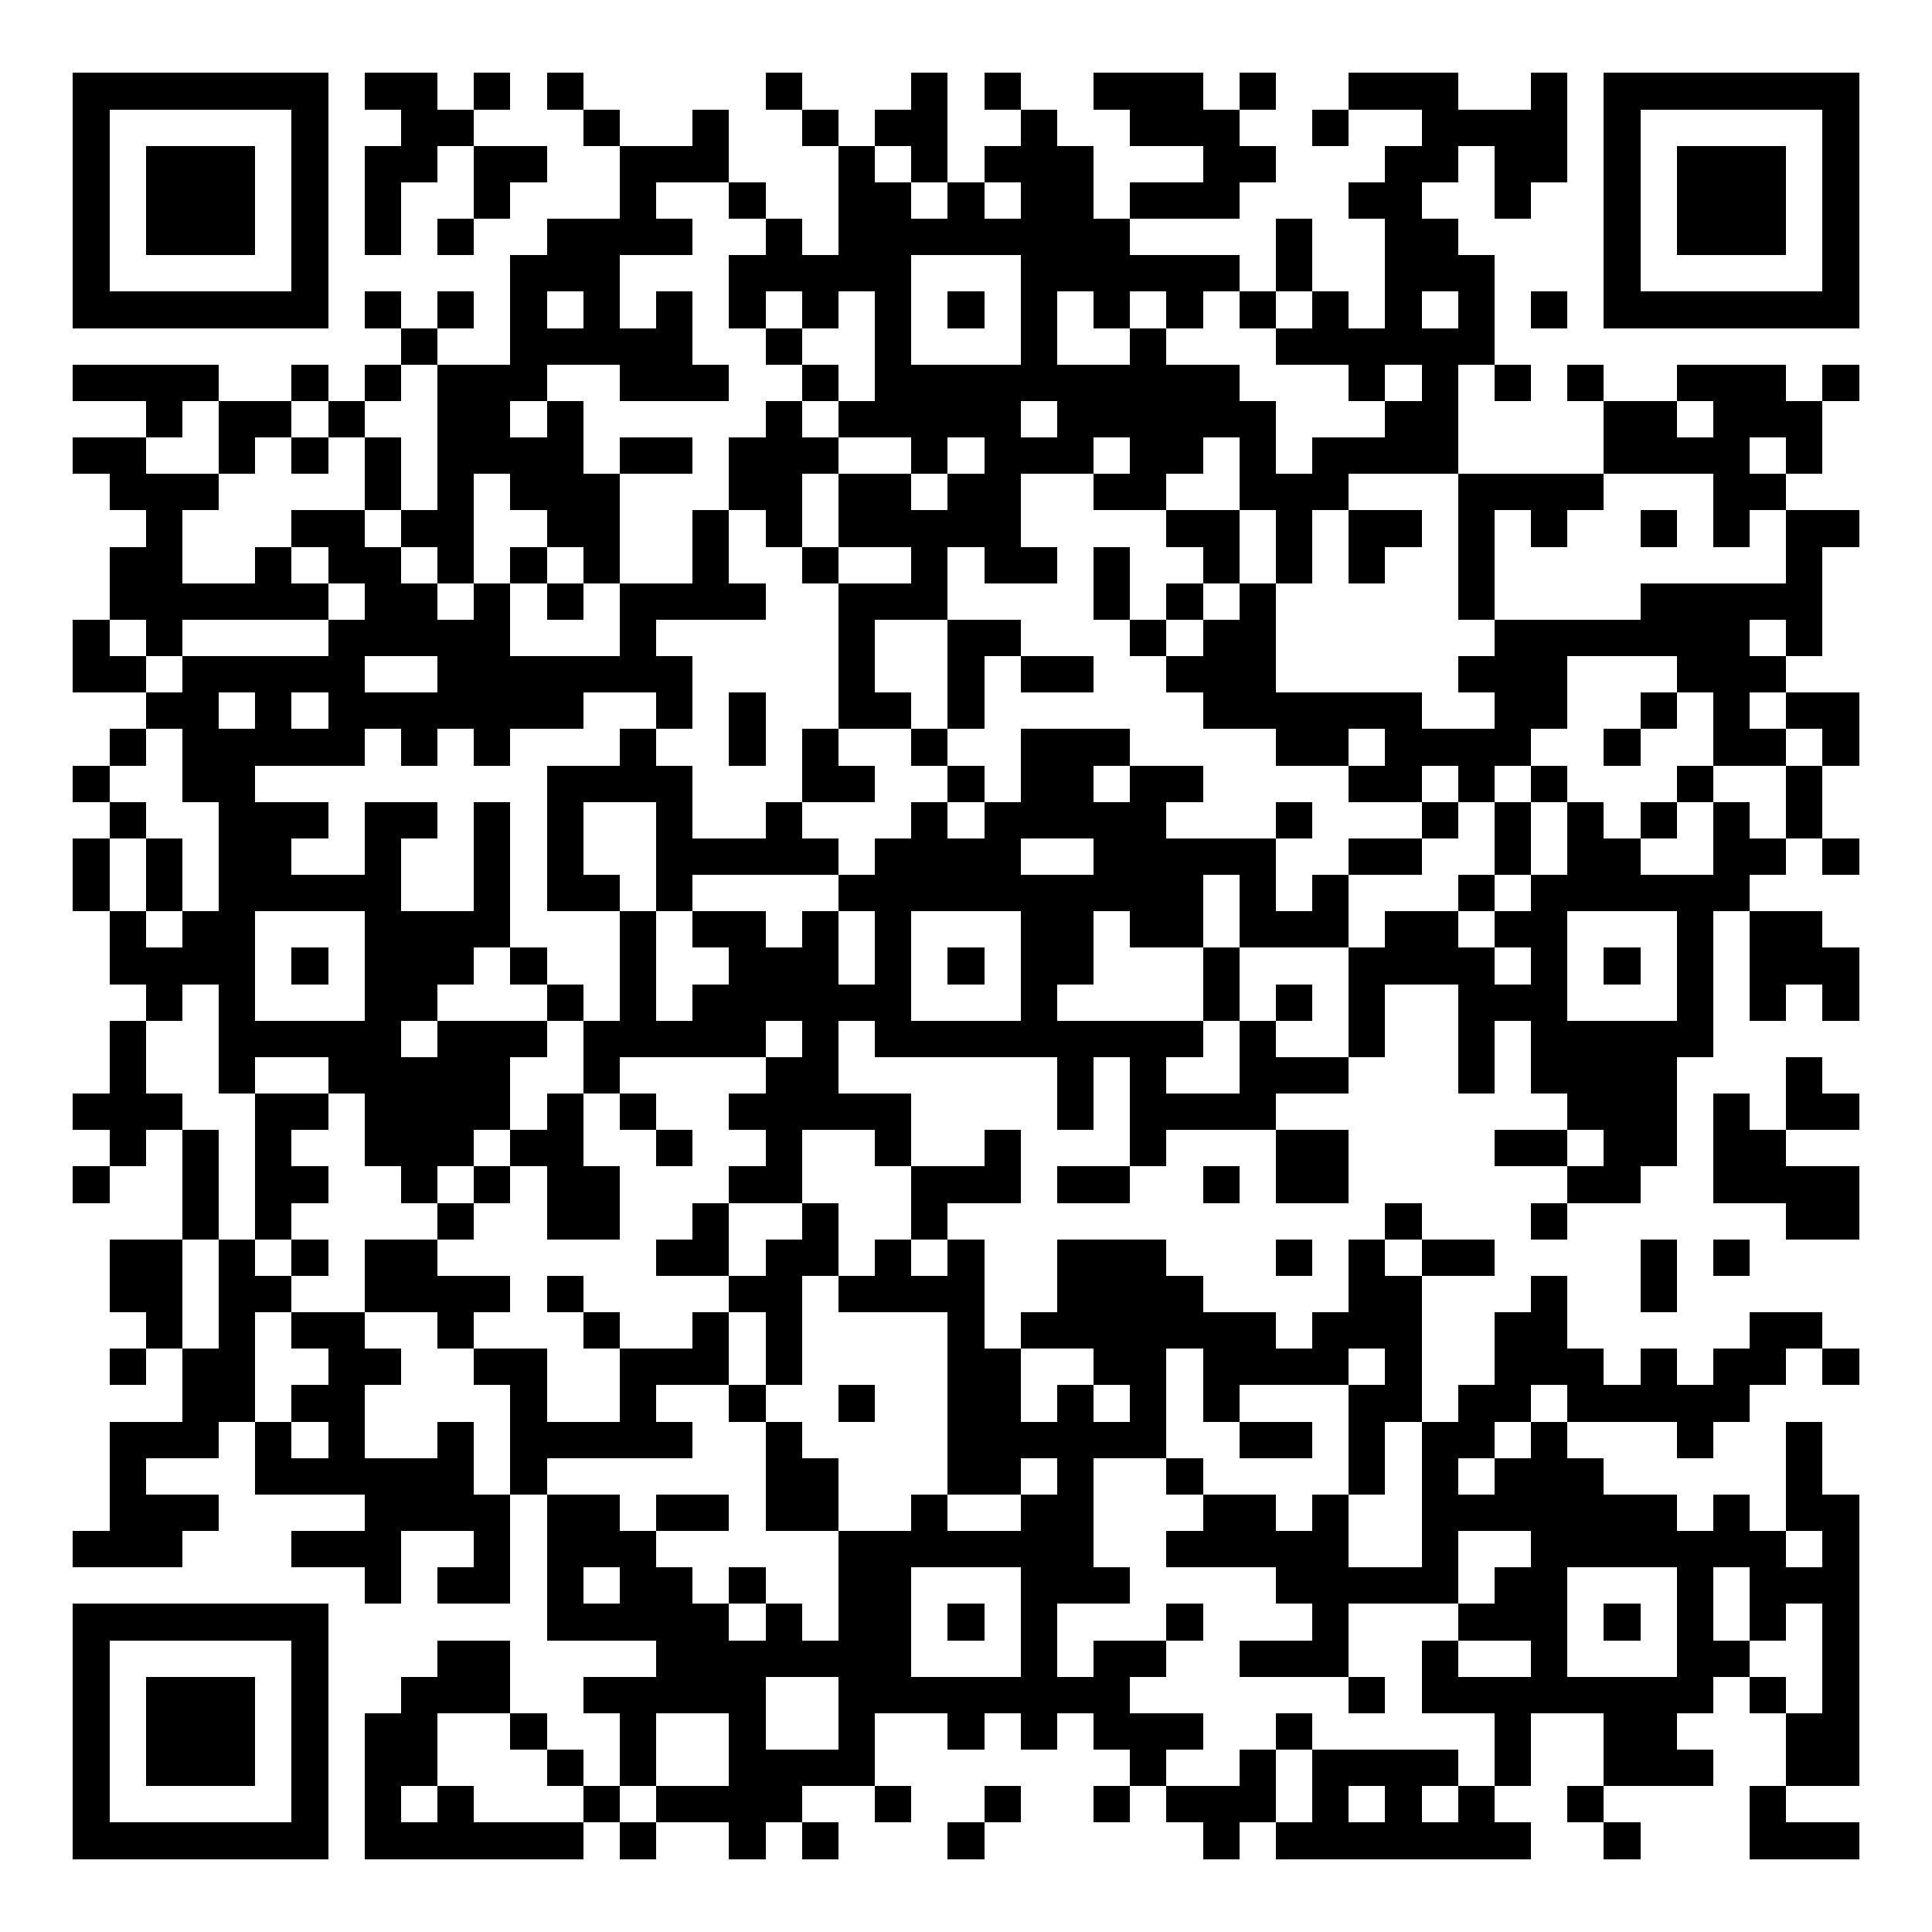
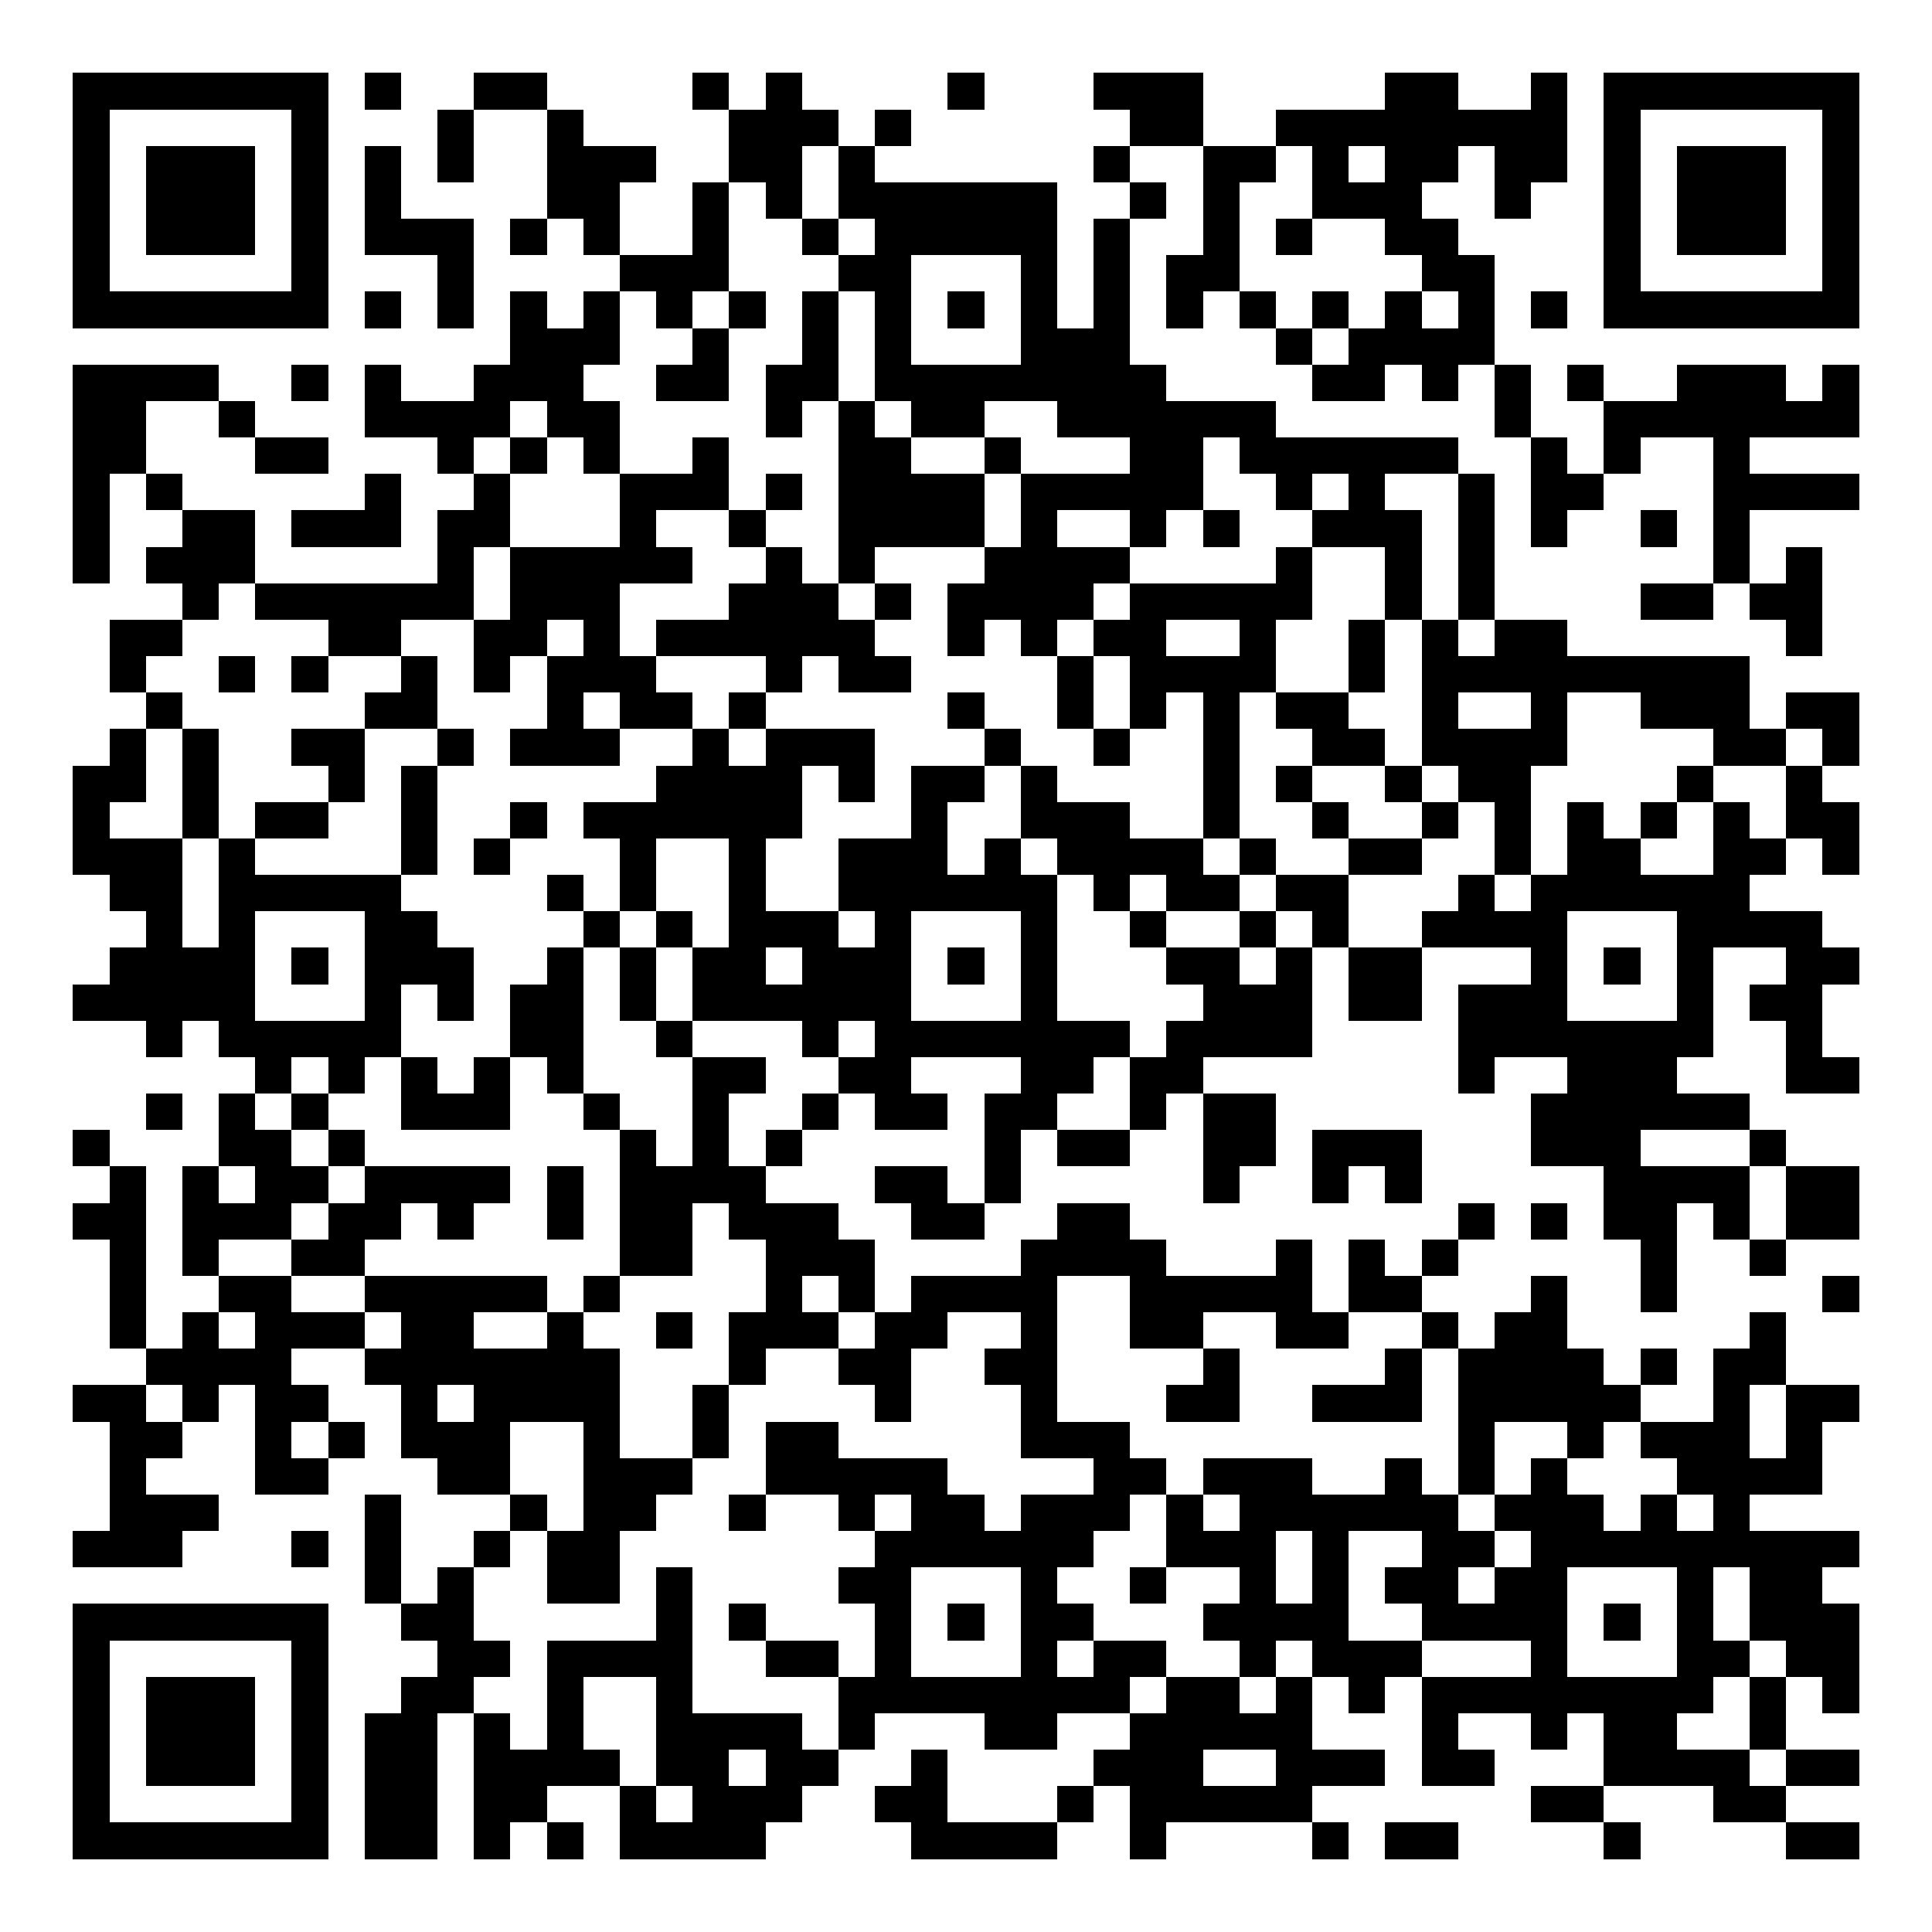
<svg xmlns="http://www.w3.org/2000/svg" viewBox="0 0 53 53" shape-rendering="crispEdges">
  <rect width="53" height="53" fill="#fff" />
-   <path d="M2 2h7v1h-7zM10 2h2v1h-2zM13 2h1v1h-1zM15 2h1v1h-1zM21 2h1v1h-1zM25 2h1v1h-1zM27 2h1v1h-1zM30 2h3v1h-3zM34 2h1v1h-1zM37 2h3v1h-3zM42 2h1v1h-1zM44 2h7v1h-7zM2 3h1v1h-1zM8 3h1v1h-1zM11 3h2v1h-2zM16 3h1v1h-1zM19 3h1v1h-1zM22 3h1v1h-1zM24 3h2v1h-2zM28 3h1v1h-1zM31 3h3v1h-3zM36 3h1v1h-1zM39 3h4v1h-4zM44 3h1v1h-1zM50 3h1v1h-1zM2 4h1v1h-1zM4 4h3v1h-3zM8 4h1v1h-1zM10 4h2v1h-2zM13 4h2v1h-2zM17 4h3v1h-3zM23 4h1v1h-1zM25 4h1v1h-1zM27 4h3v1h-3zM33 4h2v1h-2zM38 4h2v1h-2zM41 4h2v1h-2zM44 4h1v1h-1zM46 4h3v1h-3zM50 4h1v1h-1zM2 5h1v1h-1zM4 5h3v1h-3zM8 5h1v1h-1zM10 5h1v1h-1zM13 5h1v1h-1zM17 5h1v1h-1zM20 5h1v1h-1zM23 5h2v1h-2zM26 5h1v1h-1zM28 5h2v1h-2zM31 5h3v1h-3zM37 5h2v1h-2zM41 5h1v1h-1zM44 5h1v1h-1zM46 5h3v1h-3zM50 5h1v1h-1zM2 6h1v1h-1zM4 6h3v1h-3zM8 6h1v1h-1zM10 6h1v1h-1zM12 6h1v1h-1zM15 6h4v1h-4zM21 6h1v1h-1zM23 6h8v1h-8zM35 6h1v1h-1zM38 6h2v1h-2zM44 6h1v1h-1zM46 6h3v1h-3zM50 6h1v1h-1zM2 7h1v1h-1zM8 7h1v1h-1zM14 7h3v1h-3zM20 7h5v1h-5zM28 7h6v1h-6zM35 7h1v1h-1zM38 7h3v1h-3zM44 7h1v1h-1zM50 7h1v1h-1zM2 8h7v1h-7zM10 8h1v1h-1zM12 8h1v1h-1zM14 8h1v1h-1zM16 8h1v1h-1zM18 8h1v1h-1zM20 8h1v1h-1zM22 8h1v1h-1zM24 8h1v1h-1zM26 8h1v1h-1zM28 8h1v1h-1zM30 8h1v1h-1zM32 8h1v1h-1zM34 8h1v1h-1zM36 8h1v1h-1zM38 8h1v1h-1zM40 8h1v1h-1zM42 8h1v1h-1zM44 8h7v1h-7zM11 9h1v1h-1zM14 9h5v1h-5zM21 9h1v1h-1zM24 9h1v1h-1zM28 9h1v1h-1zM31 9h1v1h-1zM35 9h6v1h-6zM2 10h4v1h-4zM8 10h1v1h-1zM10 10h1v1h-1zM12 10h3v1h-3zM17 10h3v1h-3zM22 10h1v1h-1zM24 10h10v1h-10zM37 10h1v1h-1zM39 10h1v1h-1zM41 10h1v1h-1zM43 10h1v1h-1zM46 10h3v1h-3zM50 10h1v1h-1zM4 11h1v1h-1zM6 11h2v1h-2zM9 11h1v1h-1zM12 11h2v1h-2zM15 11h1v1h-1zM21 11h1v1h-1zM23 11h5v1h-5zM29 11h6v1h-6zM38 11h2v1h-2zM44 11h2v1h-2zM47 11h3v1h-3zM2 12h2v1h-2zM6 12h1v1h-1zM8 12h1v1h-1zM10 12h1v1h-1zM12 12h4v1h-4zM17 12h2v1h-2zM20 12h3v1h-3zM25 12h1v1h-1zM27 12h3v1h-3zM31 12h2v1h-2zM34 12h1v1h-1zM36 12h4v1h-4zM44 12h4v1h-4zM49 12h1v1h-1zM3 13h3v1h-3zM10 13h1v1h-1zM12 13h1v1h-1zM14 13h3v1h-3zM20 13h2v1h-2zM23 13h2v1h-2zM26 13h2v1h-2zM30 13h2v1h-2zM34 13h3v1h-3zM40 13h4v1h-4zM47 13h2v1h-2zM4 14h1v1h-1zM8 14h2v1h-2zM11 14h2v1h-2zM15 14h2v1h-2zM19 14h1v1h-1zM21 14h1v1h-1zM23 14h5v1h-5zM32 14h2v1h-2zM35 14h1v1h-1zM37 14h2v1h-2zM40 14h1v1h-1zM42 14h1v1h-1zM45 14h1v1h-1zM47 14h1v1h-1zM49 14h2v1h-2zM3 15h2v1h-2zM7 15h1v1h-1zM9 15h2v1h-2zM12 15h1v1h-1zM14 15h1v1h-1zM16 15h1v1h-1zM19 15h1v1h-1zM22 15h1v1h-1zM25 15h1v1h-1zM27 15h2v1h-2zM30 15h1v1h-1zM33 15h1v1h-1zM35 15h1v1h-1zM37 15h1v1h-1zM40 15h1v1h-1zM49 15h1v1h-1zM3 16h6v1h-6zM10 16h2v1h-2zM13 16h1v1h-1zM15 16h1v1h-1zM17 16h4v1h-4zM23 16h3v1h-3zM30 16h1v1h-1zM32 16h1v1h-1zM34 16h1v1h-1zM40 16h1v1h-1zM45 16h5v1h-5zM2 17h1v1h-1zM4 17h1v1h-1zM9 17h5v1h-5zM17 17h1v1h-1zM23 17h1v1h-1zM26 17h2v1h-2zM31 17h1v1h-1zM33 17h2v1h-2zM41 17h7v1h-7zM49 17h1v1h-1zM2 18h2v1h-2zM5 18h5v1h-5zM12 18h7v1h-7zM23 18h1v1h-1zM26 18h1v1h-1zM28 18h2v1h-2zM32 18h3v1h-3zM40 18h3v1h-3zM46 18h3v1h-3zM4 19h2v1h-2zM7 19h1v1h-1zM9 19h7v1h-7zM18 19h1v1h-1zM20 19h1v1h-1zM23 19h2v1h-2zM26 19h1v1h-1zM33 19h6v1h-6zM41 19h2v1h-2zM45 19h1v1h-1zM47 19h1v1h-1zM49 19h2v1h-2zM3 20h1v1h-1zM5 20h5v1h-5zM11 20h1v1h-1zM13 20h1v1h-1zM17 20h1v1h-1zM20 20h1v1h-1zM22 20h1v1h-1zM25 20h1v1h-1zM28 20h3v1h-3zM35 20h2v1h-2zM38 20h4v1h-4zM44 20h1v1h-1zM47 20h2v1h-2zM50 20h1v1h-1zM2 21h1v1h-1zM5 21h2v1h-2zM15 21h4v1h-4zM22 21h2v1h-2zM26 21h1v1h-1zM28 21h2v1h-2zM31 21h2v1h-2zM37 21h2v1h-2zM40 21h1v1h-1zM42 21h1v1h-1zM46 21h1v1h-1zM49 21h1v1h-1zM3 22h1v1h-1zM6 22h3v1h-3zM10 22h2v1h-2zM13 22h1v1h-1zM15 22h1v1h-1zM18 22h1v1h-1zM21 22h1v1h-1zM25 22h1v1h-1zM27 22h5v1h-5zM35 22h1v1h-1zM39 22h1v1h-1zM41 22h1v1h-1zM43 22h1v1h-1zM45 22h1v1h-1zM47 22h1v1h-1zM49 22h1v1h-1zM2 23h1v1h-1zM4 23h1v1h-1zM6 23h2v1h-2zM10 23h1v1h-1zM13 23h1v1h-1zM15 23h1v1h-1zM18 23h5v1h-5zM24 23h4v1h-4zM30 23h5v1h-5zM37 23h2v1h-2zM41 23h1v1h-1zM43 23h2v1h-2zM47 23h2v1h-2zM50 23h1v1h-1zM2 24h1v1h-1zM4 24h1v1h-1zM6 24h5v1h-5zM13 24h1v1h-1zM15 24h2v1h-2zM18 24h1v1h-1zM23 24h10v1h-10zM34 24h1v1h-1zM36 24h1v1h-1zM40 24h1v1h-1zM42 24h6v1h-6zM3 25h1v1h-1zM5 25h2v1h-2zM10 25h4v1h-4zM17 25h1v1h-1zM19 25h2v1h-2zM22 25h1v1h-1zM24 25h1v1h-1zM28 25h2v1h-2zM31 25h2v1h-2zM34 25h3v1h-3zM38 25h2v1h-2zM41 25h2v1h-2zM46 25h1v1h-1zM48 25h2v1h-2zM3 26h4v1h-4zM8 26h1v1h-1zM10 26h3v1h-3zM14 26h1v1h-1zM17 26h1v1h-1zM20 26h3v1h-3zM24 26h1v1h-1zM26 26h1v1h-1zM28 26h2v1h-2zM33 26h1v1h-1zM37 26h4v1h-4zM42 26h1v1h-1zM44 26h1v1h-1zM46 26h1v1h-1zM48 26h3v1h-3zM4 27h1v1h-1zM6 27h1v1h-1zM10 27h2v1h-2zM15 27h1v1h-1zM17 27h1v1h-1zM19 27h6v1h-6zM28 27h1v1h-1zM33 27h1v1h-1zM35 27h1v1h-1zM37 27h1v1h-1zM40 27h3v1h-3zM46 27h1v1h-1zM48 27h1v1h-1zM50 27h1v1h-1zM3 28h1v1h-1zM6 28h5v1h-5zM12 28h3v1h-3zM16 28h5v1h-5zM22 28h1v1h-1zM24 28h9v1h-9zM34 28h1v1h-1zM37 28h1v1h-1zM40 28h1v1h-1zM42 28h5v1h-5zM3 29h1v1h-1zM6 29h1v1h-1zM9 29h5v1h-5zM16 29h1v1h-1zM21 29h2v1h-2zM29 29h1v1h-1zM31 29h1v1h-1zM34 29h3v1h-3zM40 29h1v1h-1zM42 29h4v1h-4zM49 29h1v1h-1zM2 30h3v1h-3zM7 30h2v1h-2zM10 30h4v1h-4zM15 30h1v1h-1zM17 30h1v1h-1zM20 30h5v1h-5zM29 30h1v1h-1zM31 30h4v1h-4zM43 30h3v1h-3zM47 30h1v1h-1zM49 30h2v1h-2zM3 31h1v1h-1zM5 31h1v1h-1zM7 31h1v1h-1zM10 31h3v1h-3zM14 31h2v1h-2zM18 31h1v1h-1zM21 31h1v1h-1zM24 31h1v1h-1zM27 31h1v1h-1zM31 31h1v1h-1zM35 31h2v1h-2zM41 31h2v1h-2zM44 31h2v1h-2zM47 31h2v1h-2zM2 32h1v1h-1zM5 32h1v1h-1zM7 32h2v1h-2zM11 32h1v1h-1zM13 32h1v1h-1zM15 32h2v1h-2zM20 32h2v1h-2zM25 32h3v1h-3zM29 32h2v1h-2zM33 32h1v1h-1zM35 32h2v1h-2zM43 32h2v1h-2zM47 32h4v1h-4zM5 33h1v1h-1zM7 33h1v1h-1zM12 33h1v1h-1zM15 33h2v1h-2zM19 33h1v1h-1zM22 33h1v1h-1zM25 33h1v1h-1zM38 33h1v1h-1zM42 33h1v1h-1zM49 33h2v1h-2zM3 34h2v1h-2zM6 34h1v1h-1zM8 34h1v1h-1zM10 34h2v1h-2zM18 34h2v1h-2zM21 34h2v1h-2zM24 34h1v1h-1zM26 34h1v1h-1zM29 34h3v1h-3zM35 34h1v1h-1zM37 34h1v1h-1zM39 34h2v1h-2zM45 34h1v1h-1zM47 34h1v1h-1zM3 35h2v1h-2zM6 35h2v1h-2zM10 35h4v1h-4zM15 35h1v1h-1zM20 35h2v1h-2zM23 35h4v1h-4zM29 35h4v1h-4zM37 35h2v1h-2zM42 35h1v1h-1zM45 35h1v1h-1zM4 36h1v1h-1zM6 36h1v1h-1zM8 36h2v1h-2zM12 36h1v1h-1zM16 36h1v1h-1zM19 36h1v1h-1zM21 36h1v1h-1zM26 36h1v1h-1zM28 36h7v1h-7zM36 36h3v1h-3zM41 36h2v1h-2zM48 36h2v1h-2zM3 37h1v1h-1zM5 37h2v1h-2zM9 37h2v1h-2zM13 37h2v1h-2zM17 37h3v1h-3zM21 37h1v1h-1zM26 37h2v1h-2zM30 37h2v1h-2zM33 37h4v1h-4zM38 37h1v1h-1zM41 37h3v1h-3zM45 37h1v1h-1zM47 37h2v1h-2zM50 37h1v1h-1zM5 38h2v1h-2zM8 38h2v1h-2zM14 38h1v1h-1zM17 38h1v1h-1zM20 38h1v1h-1zM23 38h1v1h-1zM26 38h2v1h-2zM29 38h1v1h-1zM31 38h1v1h-1zM33 38h1v1h-1zM37 38h2v1h-2zM40 38h2v1h-2zM43 38h5v1h-5zM3 39h3v1h-3zM7 39h1v1h-1zM9 39h1v1h-1zM12 39h1v1h-1zM14 39h5v1h-5zM21 39h1v1h-1zM26 39h6v1h-6zM34 39h2v1h-2zM37 39h1v1h-1zM39 39h2v1h-2zM42 39h1v1h-1zM46 39h1v1h-1zM49 39h1v1h-1zM3 40h1v1h-1zM7 40h6v1h-6zM14 40h1v1h-1zM21 40h2v1h-2zM26 40h2v1h-2zM29 40h1v1h-1zM32 40h1v1h-1zM37 40h1v1h-1zM39 40h1v1h-1zM41 40h3v1h-3zM49 40h1v1h-1zM3 41h3v1h-3zM10 41h4v1h-4zM15 41h2v1h-2zM18 41h2v1h-2zM21 41h2v1h-2zM25 41h1v1h-1zM28 41h2v1h-2zM33 41h2v1h-2zM36 41h1v1h-1zM39 41h7v1h-7zM47 41h1v1h-1zM49 41h2v1h-2zM2 42h3v1h-3zM8 42h3v1h-3zM13 42h1v1h-1zM15 42h3v1h-3zM23 42h7v1h-7zM32 42h5v1h-5zM39 42h1v1h-1zM42 42h7v1h-7zM50 42h1v1h-1zM10 43h1v1h-1zM12 43h2v1h-2zM15 43h1v1h-1zM17 43h2v1h-2zM20 43h1v1h-1zM23 43h2v1h-2zM28 43h3v1h-3zM35 43h5v1h-5zM41 43h2v1h-2zM46 43h1v1h-1zM48 43h3v1h-3zM2 44h7v1h-7zM15 44h5v1h-5zM21 44h1v1h-1zM23 44h2v1h-2zM26 44h1v1h-1zM28 44h1v1h-1zM32 44h1v1h-1zM36 44h1v1h-1zM40 44h3v1h-3zM44 44h1v1h-1zM46 44h1v1h-1zM48 44h1v1h-1zM50 44h1v1h-1zM2 45h1v1h-1zM8 45h1v1h-1zM12 45h2v1h-2zM18 45h7v1h-7zM28 45h1v1h-1zM30 45h2v1h-2zM34 45h3v1h-3zM39 45h1v1h-1zM42 45h1v1h-1zM46 45h2v1h-2zM50 45h1v1h-1zM2 46h1v1h-1zM4 46h3v1h-3zM8 46h1v1h-1zM11 46h3v1h-3zM16 46h5v1h-5zM23 46h8v1h-8zM37 46h1v1h-1zM39 46h8v1h-8zM48 46h1v1h-1zM50 46h1v1h-1zM2 47h1v1h-1zM4 47h3v1h-3zM8 47h1v1h-1zM10 47h2v1h-2zM14 47h1v1h-1zM17 47h1v1h-1zM20 47h1v1h-1zM23 47h1v1h-1zM26 47h1v1h-1zM28 47h1v1h-1zM30 47h3v1h-3zM35 47h1v1h-1zM41 47h1v1h-1zM44 47h2v1h-2zM49 47h2v1h-2zM2 48h1v1h-1zM4 48h3v1h-3zM8 48h1v1h-1zM10 48h2v1h-2zM15 48h1v1h-1zM17 48h1v1h-1zM20 48h4v1h-4zM31 48h1v1h-1zM34 48h1v1h-1zM36 48h4v1h-4zM41 48h1v1h-1zM44 48h3v1h-3zM49 48h2v1h-2zM2 49h1v1h-1zM8 49h1v1h-1zM10 49h1v1h-1zM12 49h1v1h-1zM16 49h1v1h-1zM18 49h4v1h-4zM24 49h1v1h-1zM27 49h1v1h-1zM30 49h1v1h-1zM32 49h3v1h-3zM36 49h1v1h-1zM38 49h1v1h-1zM40 49h1v1h-1zM43 49h1v1h-1zM48 49h1v1h-1zM2 50h7v1h-7zM10 50h6v1h-6zM17 50h1v1h-1zM20 50h1v1h-1zM22 50h1v1h-1zM26 50h1v1h-1zM33 50h1v1h-1zM35 50h7v1h-7zM44 50h1v1h-1zM48 50h3v1h-3z" fill="#000" />
+   <path d="M2 2h7v1h-7zM10 2h1v1h-1zM13 2h2v1h-2zM19 2h1v1h-1zM21 2h1v1h-1zM26 2h1v1h-1zM30 2h3v1h-3zM38 2h2v1h-2zM42 2h1v1h-1zM44 2h7v1h-7zM2 3h1v1h-1zM8 3h1v1h-1zM12 3h1v1h-1zM15 3h1v1h-1zM20 3h3v1h-3zM24 3h1v1h-1zM31 3h2v1h-2zM35 3h8v1h-8zM44 3h1v1h-1zM50 3h1v1h-1zM2 4h1v1h-1zM4 4h3v1h-3zM8 4h1v1h-1zM10 4h1v1h-1zM12 4h1v1h-1zM15 4h3v1h-3zM20 4h2v1h-2zM23 4h1v1h-1zM30 4h1v1h-1zM33 4h2v1h-2zM36 4h1v1h-1zM38 4h2v1h-2zM41 4h2v1h-2zM44 4h1v1h-1zM46 4h3v1h-3zM50 4h1v1h-1zM2 5h1v1h-1zM4 5h3v1h-3zM8 5h1v1h-1zM10 5h1v1h-1zM15 5h2v1h-2zM19 5h1v1h-1zM21 5h1v1h-1zM23 5h6v1h-6zM31 5h1v1h-1zM33 5h1v1h-1zM36 5h3v1h-3zM41 5h1v1h-1zM44 5h1v1h-1zM46 5h3v1h-3zM50 5h1v1h-1zM2 6h1v1h-1zM4 6h3v1h-3zM8 6h1v1h-1zM10 6h3v1h-3zM14 6h1v1h-1zM16 6h1v1h-1zM19 6h1v1h-1zM22 6h1v1h-1zM24 6h5v1h-5zM30 6h1v1h-1zM33 6h1v1h-1zM35 6h1v1h-1zM38 6h2v1h-2zM44 6h1v1h-1zM46 6h3v1h-3zM50 6h1v1h-1zM2 7h1v1h-1zM8 7h1v1h-1zM12 7h1v1h-1zM17 7h3v1h-3zM23 7h2v1h-2zM28 7h1v1h-1zM30 7h1v1h-1zM32 7h2v1h-2zM39 7h2v1h-2zM44 7h1v1h-1zM50 7h1v1h-1zM2 8h7v1h-7zM10 8h1v1h-1zM12 8h1v1h-1zM14 8h1v1h-1zM16 8h1v1h-1zM18 8h1v1h-1zM20 8h1v1h-1zM22 8h1v1h-1zM24 8h1v1h-1zM26 8h1v1h-1zM28 8h1v1h-1zM30 8h1v1h-1zM32 8h1v1h-1zM34 8h1v1h-1zM36 8h1v1h-1zM38 8h1v1h-1zM40 8h1v1h-1zM42 8h1v1h-1zM44 8h7v1h-7zM14 9h3v1h-3zM19 9h1v1h-1zM22 9h1v1h-1zM24 9h1v1h-1zM28 9h3v1h-3zM35 9h1v1h-1zM37 9h4v1h-4zM2 10h4v1h-4zM8 10h1v1h-1zM10 10h1v1h-1zM13 10h3v1h-3zM18 10h2v1h-2zM21 10h2v1h-2zM24 10h8v1h-8zM36 10h2v1h-2zM39 10h1v1h-1zM41 10h1v1h-1zM43 10h1v1h-1zM46 10h3v1h-3zM50 10h1v1h-1zM2 11h2v1h-2zM6 11h1v1h-1zM10 11h4v1h-4zM15 11h2v1h-2zM21 11h1v1h-1zM23 11h1v1h-1zM25 11h2v1h-2zM29 11h6v1h-6zM41 11h1v1h-1zM44 11h7v1h-7zM2 12h2v1h-2zM7 12h2v1h-2zM12 12h1v1h-1zM14 12h1v1h-1zM16 12h1v1h-1zM19 12h1v1h-1zM23 12h2v1h-2zM27 12h1v1h-1zM31 12h2v1h-2zM34 12h6v1h-6zM42 12h1v1h-1zM44 12h1v1h-1zM47 12h1v1h-1zM2 13h1v1h-1zM4 13h1v1h-1zM10 13h1v1h-1zM13 13h1v1h-1zM17 13h3v1h-3zM21 13h1v1h-1zM23 13h4v1h-4zM28 13h5v1h-5zM35 13h1v1h-1zM37 13h1v1h-1zM40 13h1v1h-1zM42 13h2v1h-2zM47 13h4v1h-4zM2 14h1v1h-1zM5 14h2v1h-2zM8 14h3v1h-3zM12 14h2v1h-2zM17 14h1v1h-1zM20 14h1v1h-1zM23 14h4v1h-4zM28 14h1v1h-1zM31 14h1v1h-1zM33 14h1v1h-1zM36 14h3v1h-3zM40 14h1v1h-1zM42 14h1v1h-1zM45 14h1v1h-1zM47 14h1v1h-1zM2 15h1v1h-1zM4 15h3v1h-3zM12 15h1v1h-1zM14 15h5v1h-5zM21 15h1v1h-1zM23 15h1v1h-1zM27 15h4v1h-4zM35 15h1v1h-1zM38 15h1v1h-1zM40 15h1v1h-1zM47 15h1v1h-1zM49 15h1v1h-1zM5 16h1v1h-1zM7 16h6v1h-6zM14 16h3v1h-3zM20 16h3v1h-3zM24 16h1v1h-1zM26 16h4v1h-4zM31 16h5v1h-5zM38 16h1v1h-1zM40 16h1v1h-1zM45 16h2v1h-2zM48 16h2v1h-2zM3 17h2v1h-2zM9 17h2v1h-2zM13 17h2v1h-2zM16 17h1v1h-1zM18 17h6v1h-6zM26 17h1v1h-1zM28 17h1v1h-1zM30 17h2v1h-2zM34 17h1v1h-1zM37 17h1v1h-1zM39 17h1v1h-1zM41 17h2v1h-2zM49 17h1v1h-1zM3 18h1v1h-1zM6 18h1v1h-1zM8 18h1v1h-1zM11 18h1v1h-1zM13 18h1v1h-1zM15 18h3v1h-3zM21 18h1v1h-1zM23 18h2v1h-2zM29 18h1v1h-1zM31 18h4v1h-4zM37 18h1v1h-1zM39 18h9v1h-9zM4 19h1v1h-1zM10 19h2v1h-2zM15 19h1v1h-1zM17 19h2v1h-2zM20 19h1v1h-1zM26 19h1v1h-1zM29 19h1v1h-1zM31 19h1v1h-1zM33 19h1v1h-1zM35 19h2v1h-2zM39 19h1v1h-1zM42 19h1v1h-1zM45 19h3v1h-3zM49 19h2v1h-2zM3 20h1v1h-1zM5 20h1v1h-1zM8 20h2v1h-2zM12 20h1v1h-1zM14 20h3v1h-3zM19 20h1v1h-1zM21 20h3v1h-3zM27 20h1v1h-1zM30 20h1v1h-1zM33 20h1v1h-1zM36 20h2v1h-2zM39 20h4v1h-4zM47 20h2v1h-2zM50 20h1v1h-1zM2 21h2v1h-2zM5 21h1v1h-1zM9 21h1v1h-1zM11 21h1v1h-1zM18 21h4v1h-4zM23 21h1v1h-1zM25 21h2v1h-2zM28 21h1v1h-1zM33 21h1v1h-1zM35 21h1v1h-1zM38 21h1v1h-1zM40 21h2v1h-2zM46 21h1v1h-1zM49 21h1v1h-1zM2 22h1v1h-1zM5 22h1v1h-1zM7 22h2v1h-2zM11 22h1v1h-1zM14 22h1v1h-1zM16 22h6v1h-6zM25 22h1v1h-1zM28 22h3v1h-3zM33 22h1v1h-1zM36 22h1v1h-1zM39 22h1v1h-1zM41 22h1v1h-1zM43 22h1v1h-1zM45 22h1v1h-1zM47 22h1v1h-1zM49 22h2v1h-2zM2 23h3v1h-3zM6 23h1v1h-1zM11 23h1v1h-1zM13 23h1v1h-1zM17 23h1v1h-1zM20 23h1v1h-1zM23 23h3v1h-3zM27 23h1v1h-1zM29 23h4v1h-4zM34 23h1v1h-1zM37 23h2v1h-2zM41 23h1v1h-1zM43 23h2v1h-2zM47 23h2v1h-2zM50 23h1v1h-1zM3 24h2v1h-2zM6 24h5v1h-5zM15 24h1v1h-1zM17 24h1v1h-1zM20 24h1v1h-1zM23 24h6v1h-6zM30 24h1v1h-1zM32 24h2v1h-2zM35 24h2v1h-2zM40 24h1v1h-1zM42 24h6v1h-6zM4 25h1v1h-1zM6 25h1v1h-1zM10 25h2v1h-2zM16 25h1v1h-1zM18 25h1v1h-1zM20 25h3v1h-3zM24 25h1v1h-1zM28 25h1v1h-1zM31 25h1v1h-1zM34 25h1v1h-1zM36 25h1v1h-1zM39 25h4v1h-4zM46 25h4v1h-4zM3 26h4v1h-4zM8 26h1v1h-1zM10 26h3v1h-3zM15 26h1v1h-1zM17 26h1v1h-1zM19 26h2v1h-2zM22 26h3v1h-3zM26 26h1v1h-1zM28 26h1v1h-1zM32 26h2v1h-2zM35 26h1v1h-1zM37 26h2v1h-2zM42 26h1v1h-1zM44 26h1v1h-1zM46 26h1v1h-1zM49 26h2v1h-2zM2 27h5v1h-5zM10 27h1v1h-1zM12 27h1v1h-1zM14 27h2v1h-2zM17 27h1v1h-1zM19 27h6v1h-6zM28 27h1v1h-1zM33 27h3v1h-3zM37 27h2v1h-2zM40 27h3v1h-3zM46 27h1v1h-1zM48 27h2v1h-2zM4 28h1v1h-1zM6 28h5v1h-5zM14 28h2v1h-2zM18 28h1v1h-1zM22 28h1v1h-1zM24 28h7v1h-7zM32 28h4v1h-4zM40 28h7v1h-7zM49 28h1v1h-1zM7 29h1v1h-1zM9 29h1v1h-1zM11 29h1v1h-1zM13 29h1v1h-1zM15 29h1v1h-1zM19 29h2v1h-2zM23 29h2v1h-2zM28 29h2v1h-2zM31 29h2v1h-2zM40 29h1v1h-1zM43 29h3v1h-3zM49 29h2v1h-2zM4 30h1v1h-1zM6 30h1v1h-1zM8 30h1v1h-1zM11 30h3v1h-3zM16 30h1v1h-1zM19 30h1v1h-1zM22 30h1v1h-1zM24 30h2v1h-2zM27 30h2v1h-2zM31 30h1v1h-1zM33 30h2v1h-2zM42 30h6v1h-6zM2 31h1v1h-1zM6 31h2v1h-2zM9 31h1v1h-1zM17 31h1v1h-1zM19 31h1v1h-1zM21 31h1v1h-1zM27 31h1v1h-1zM29 31h2v1h-2zM33 31h2v1h-2zM36 31h3v1h-3zM42 31h3v1h-3zM48 31h1v1h-1zM3 32h1v1h-1zM5 32h1v1h-1zM7 32h2v1h-2zM10 32h4v1h-4zM15 32h1v1h-1zM17 32h4v1h-4zM24 32h2v1h-2zM27 32h1v1h-1zM33 32h1v1h-1zM36 32h1v1h-1zM38 32h1v1h-1zM44 32h4v1h-4zM49 32h2v1h-2zM2 33h2v1h-2zM5 33h3v1h-3zM9 33h2v1h-2zM12 33h1v1h-1zM15 33h1v1h-1zM17 33h2v1h-2zM20 33h3v1h-3zM25 33h2v1h-2zM29 33h2v1h-2zM40 33h1v1h-1zM42 33h1v1h-1zM44 33h2v1h-2zM47 33h1v1h-1zM49 33h2v1h-2zM3 34h1v1h-1zM5 34h1v1h-1zM8 34h2v1h-2zM17 34h2v1h-2zM21 34h3v1h-3zM28 34h4v1h-4zM35 34h1v1h-1zM37 34h1v1h-1zM39 34h1v1h-1zM45 34h1v1h-1zM48 34h1v1h-1zM3 35h1v1h-1zM6 35h2v1h-2zM10 35h5v1h-5zM16 35h1v1h-1zM21 35h1v1h-1zM23 35h1v1h-1zM25 35h4v1h-4zM31 35h5v1h-5zM37 35h2v1h-2zM42 35h1v1h-1zM45 35h1v1h-1zM50 35h1v1h-1zM3 36h1v1h-1zM5 36h1v1h-1zM7 36h3v1h-3zM11 36h2v1h-2zM15 36h1v1h-1zM18 36h1v1h-1zM20 36h3v1h-3zM24 36h2v1h-2zM28 36h1v1h-1zM31 36h2v1h-2zM35 36h2v1h-2zM39 36h1v1h-1zM41 36h2v1h-2zM48 36h1v1h-1zM4 37h4v1h-4zM10 37h7v1h-7zM20 37h1v1h-1zM23 37h2v1h-2zM27 37h2v1h-2zM33 37h1v1h-1zM38 37h1v1h-1zM40 37h4v1h-4zM45 37h1v1h-1zM47 37h2v1h-2zM2 38h2v1h-2zM5 38h1v1h-1zM7 38h2v1h-2zM11 38h1v1h-1zM13 38h4v1h-4zM19 38h1v1h-1zM24 38h1v1h-1zM28 38h1v1h-1zM32 38h2v1h-2zM36 38h3v1h-3zM40 38h5v1h-5zM47 38h1v1h-1zM49 38h2v1h-2zM3 39h2v1h-2zM7 39h1v1h-1zM9 39h1v1h-1zM11 39h3v1h-3zM16 39h1v1h-1zM19 39h1v1h-1zM21 39h2v1h-2zM28 39h3v1h-3zM40 39h1v1h-1zM43 39h1v1h-1zM45 39h3v1h-3zM49 39h1v1h-1zM3 40h1v1h-1zM7 40h2v1h-2zM12 40h2v1h-2zM16 40h3v1h-3zM21 40h5v1h-5zM30 40h2v1h-2zM33 40h3v1h-3zM38 40h1v1h-1zM40 40h1v1h-1zM42 40h1v1h-1zM46 40h4v1h-4zM3 41h3v1h-3zM10 41h1v1h-1zM14 41h1v1h-1zM16 41h2v1h-2zM20 41h1v1h-1zM23 41h1v1h-1zM25 41h2v1h-2zM28 41h3v1h-3zM32 41h1v1h-1zM34 41h6v1h-6zM41 41h3v1h-3zM45 41h1v1h-1zM47 41h1v1h-1zM2 42h3v1h-3zM8 42h1v1h-1zM10 42h1v1h-1zM13 42h1v1h-1zM15 42h2v1h-2zM24 42h6v1h-6zM32 42h3v1h-3zM36 42h1v1h-1zM39 42h2v1h-2zM42 42h9v1h-9zM10 43h1v1h-1zM12 43h1v1h-1zM15 43h2v1h-2zM18 43h1v1h-1zM23 43h2v1h-2zM28 43h1v1h-1zM31 43h1v1h-1zM34 43h1v1h-1zM36 43h1v1h-1zM38 43h2v1h-2zM41 43h2v1h-2zM46 43h1v1h-1zM48 43h2v1h-2zM2 44h7v1h-7zM11 44h2v1h-2zM18 44h1v1h-1zM20 44h1v1h-1zM24 44h1v1h-1zM26 44h1v1h-1zM28 44h2v1h-2zM33 44h4v1h-4zM39 44h4v1h-4zM44 44h1v1h-1zM46 44h1v1h-1zM48 44h3v1h-3zM2 45h1v1h-1zM8 45h1v1h-1zM12 45h2v1h-2zM15 45h4v1h-4zM21 45h2v1h-2zM24 45h1v1h-1zM28 45h1v1h-1zM30 45h2v1h-2zM34 45h1v1h-1zM36 45h3v1h-3zM42 45h1v1h-1zM46 45h2v1h-2zM49 45h2v1h-2zM2 46h1v1h-1zM4 46h3v1h-3zM8 46h1v1h-1zM11 46h2v1h-2zM15 46h1v1h-1zM18 46h1v1h-1zM23 46h8v1h-8zM32 46h2v1h-2zM35 46h1v1h-1zM37 46h1v1h-1zM39 46h8v1h-8zM48 46h1v1h-1zM50 46h1v1h-1zM2 47h1v1h-1zM4 47h3v1h-3zM8 47h1v1h-1zM10 47h2v1h-2zM13 47h1v1h-1zM15 47h1v1h-1zM18 47h4v1h-4zM23 47h1v1h-1zM27 47h2v1h-2zM31 47h5v1h-5zM39 47h1v1h-1zM42 47h1v1h-1zM44 47h2v1h-2zM48 47h1v1h-1zM2 48h1v1h-1zM4 48h3v1h-3zM8 48h1v1h-1zM10 48h2v1h-2zM13 48h4v1h-4zM18 48h2v1h-2zM21 48h2v1h-2zM25 48h1v1h-1zM30 48h3v1h-3zM35 48h3v1h-3zM39 48h2v1h-2zM44 48h4v1h-4zM49 48h2v1h-2zM2 49h1v1h-1zM8 49h1v1h-1zM10 49h2v1h-2zM13 49h2v1h-2zM17 49h1v1h-1zM19 49h3v1h-3zM24 49h2v1h-2zM29 49h1v1h-1zM31 49h5v1h-5zM42 49h2v1h-2zM47 49h2v1h-2zM2 50h7v1h-7zM10 50h2v1h-2zM13 50h1v1h-1zM15 50h1v1h-1zM17 50h4v1h-4zM25 50h4v1h-4zM31 50h1v1h-1zM36 50h1v1h-1zM38 50h2v1h-2zM44 50h1v1h-1zM49 50h2v1h-2z" fill="#000" />
</svg>
